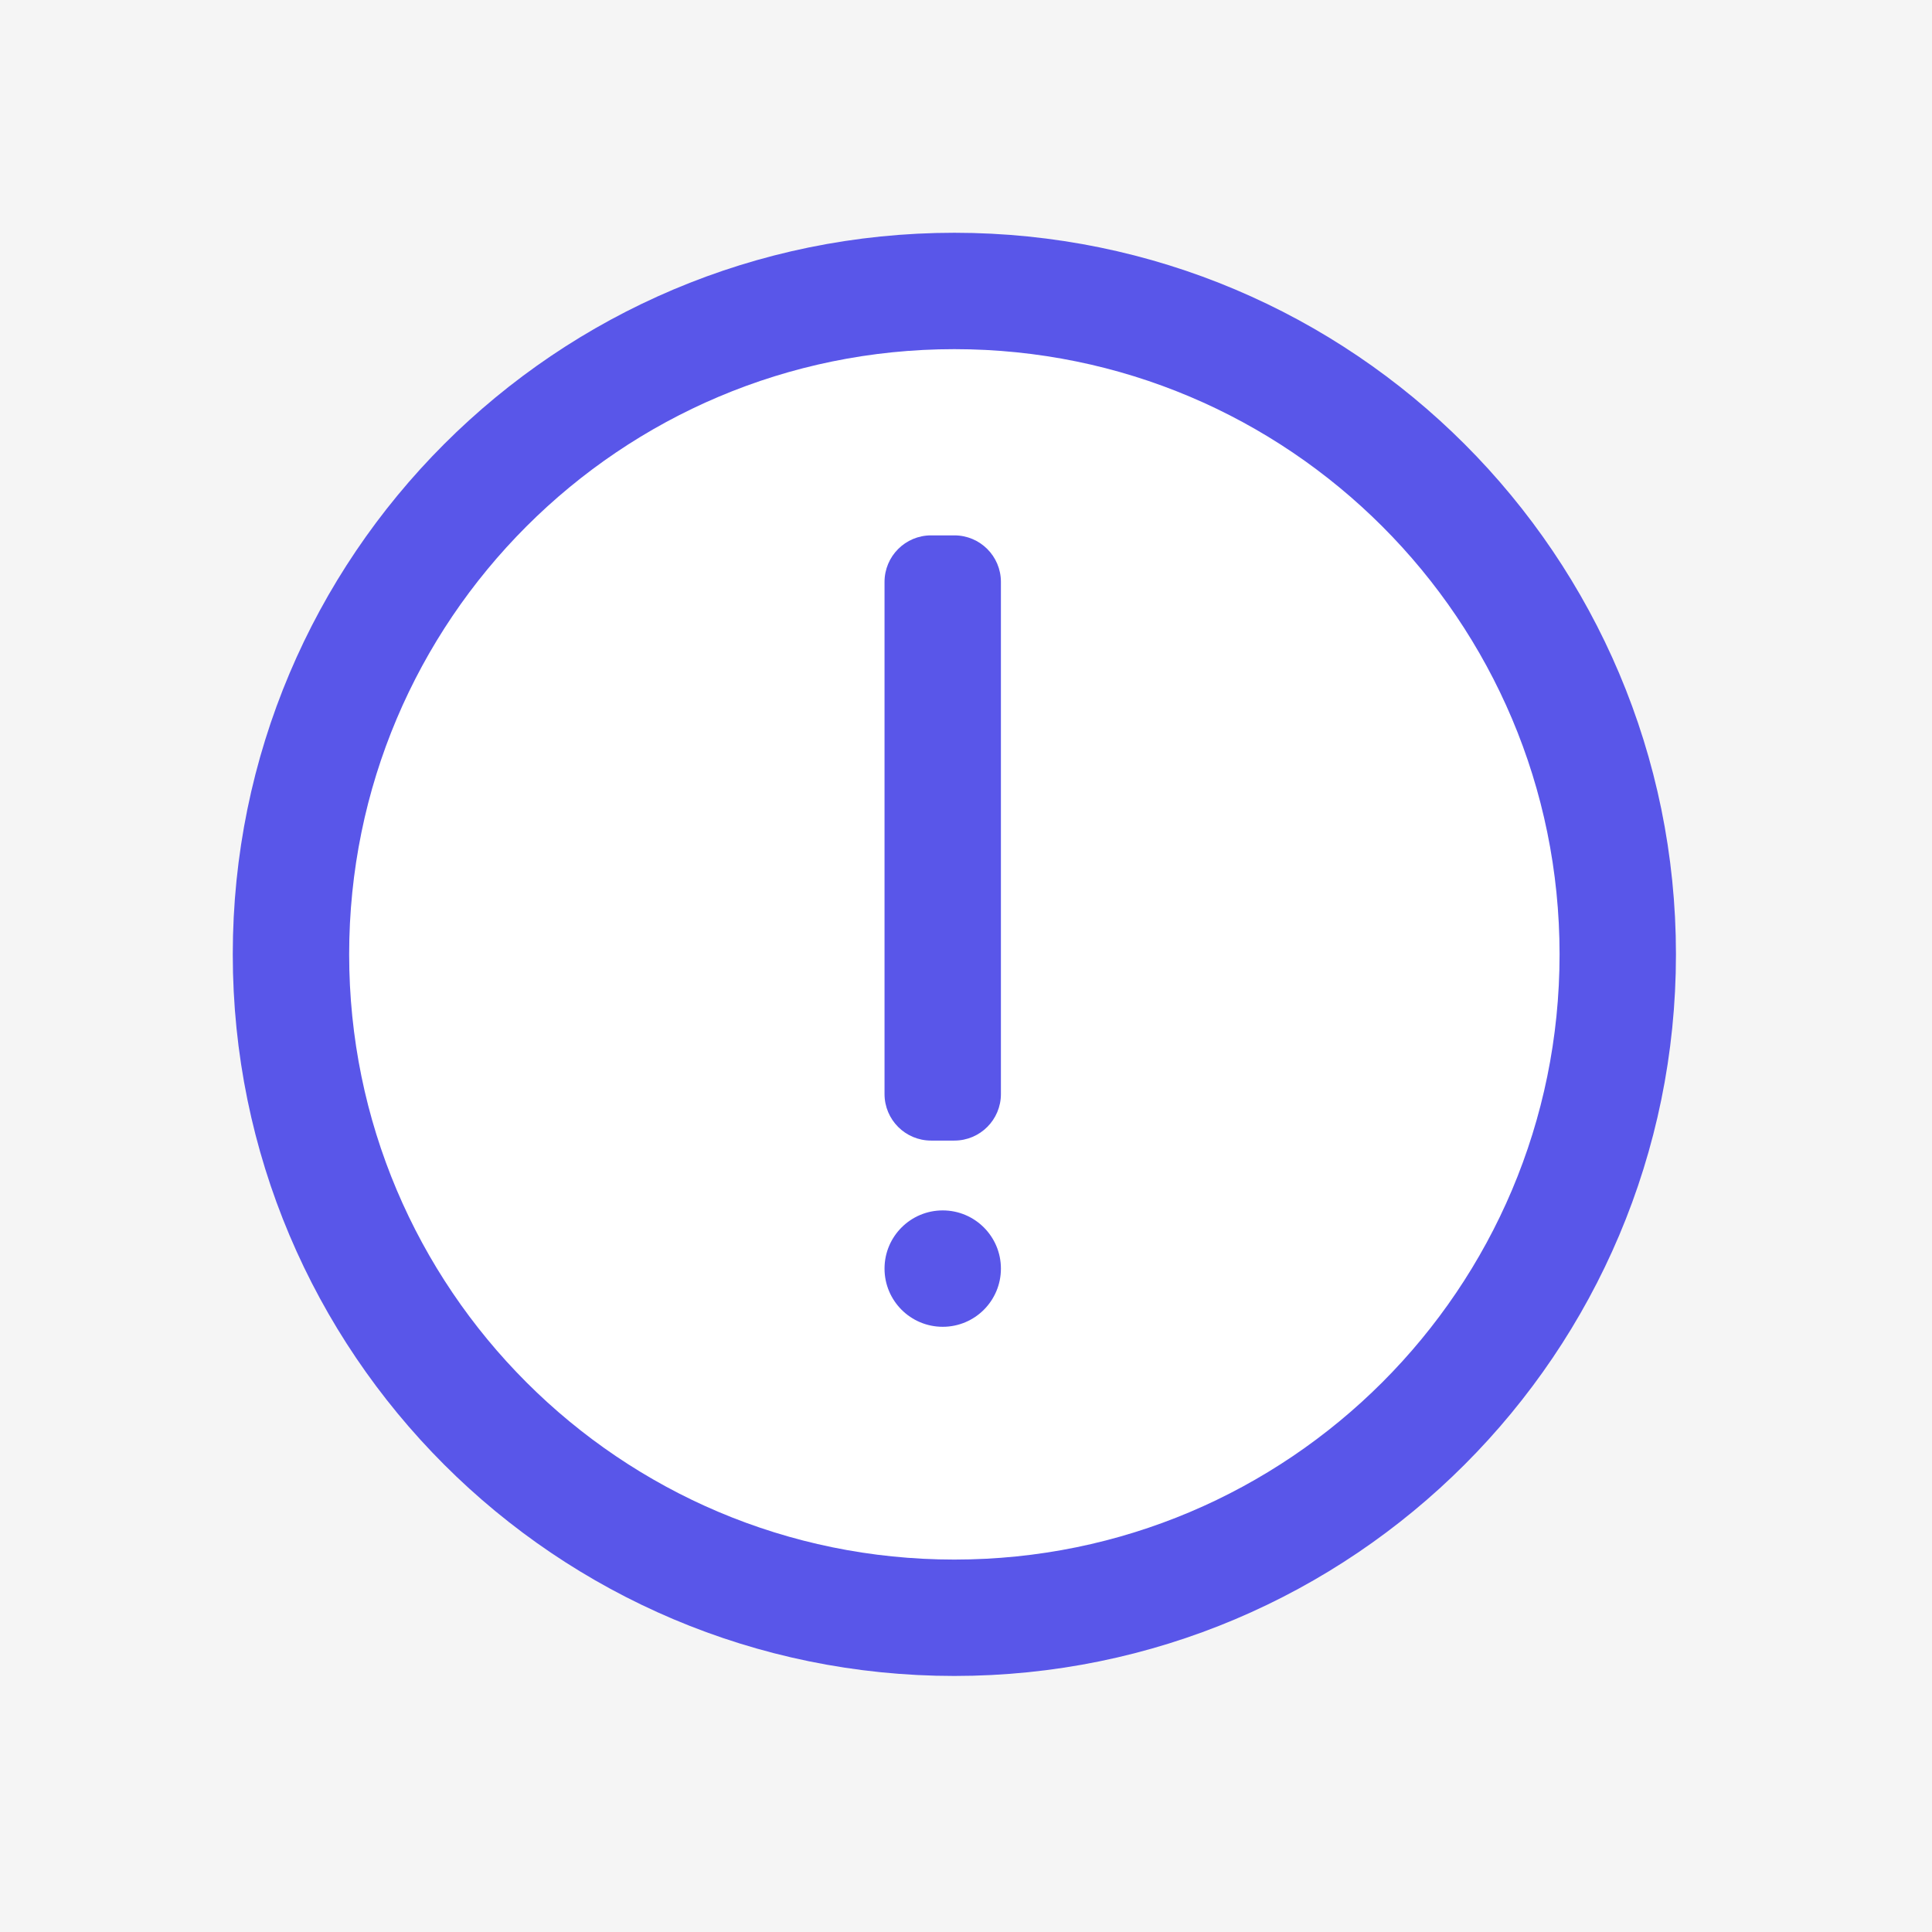
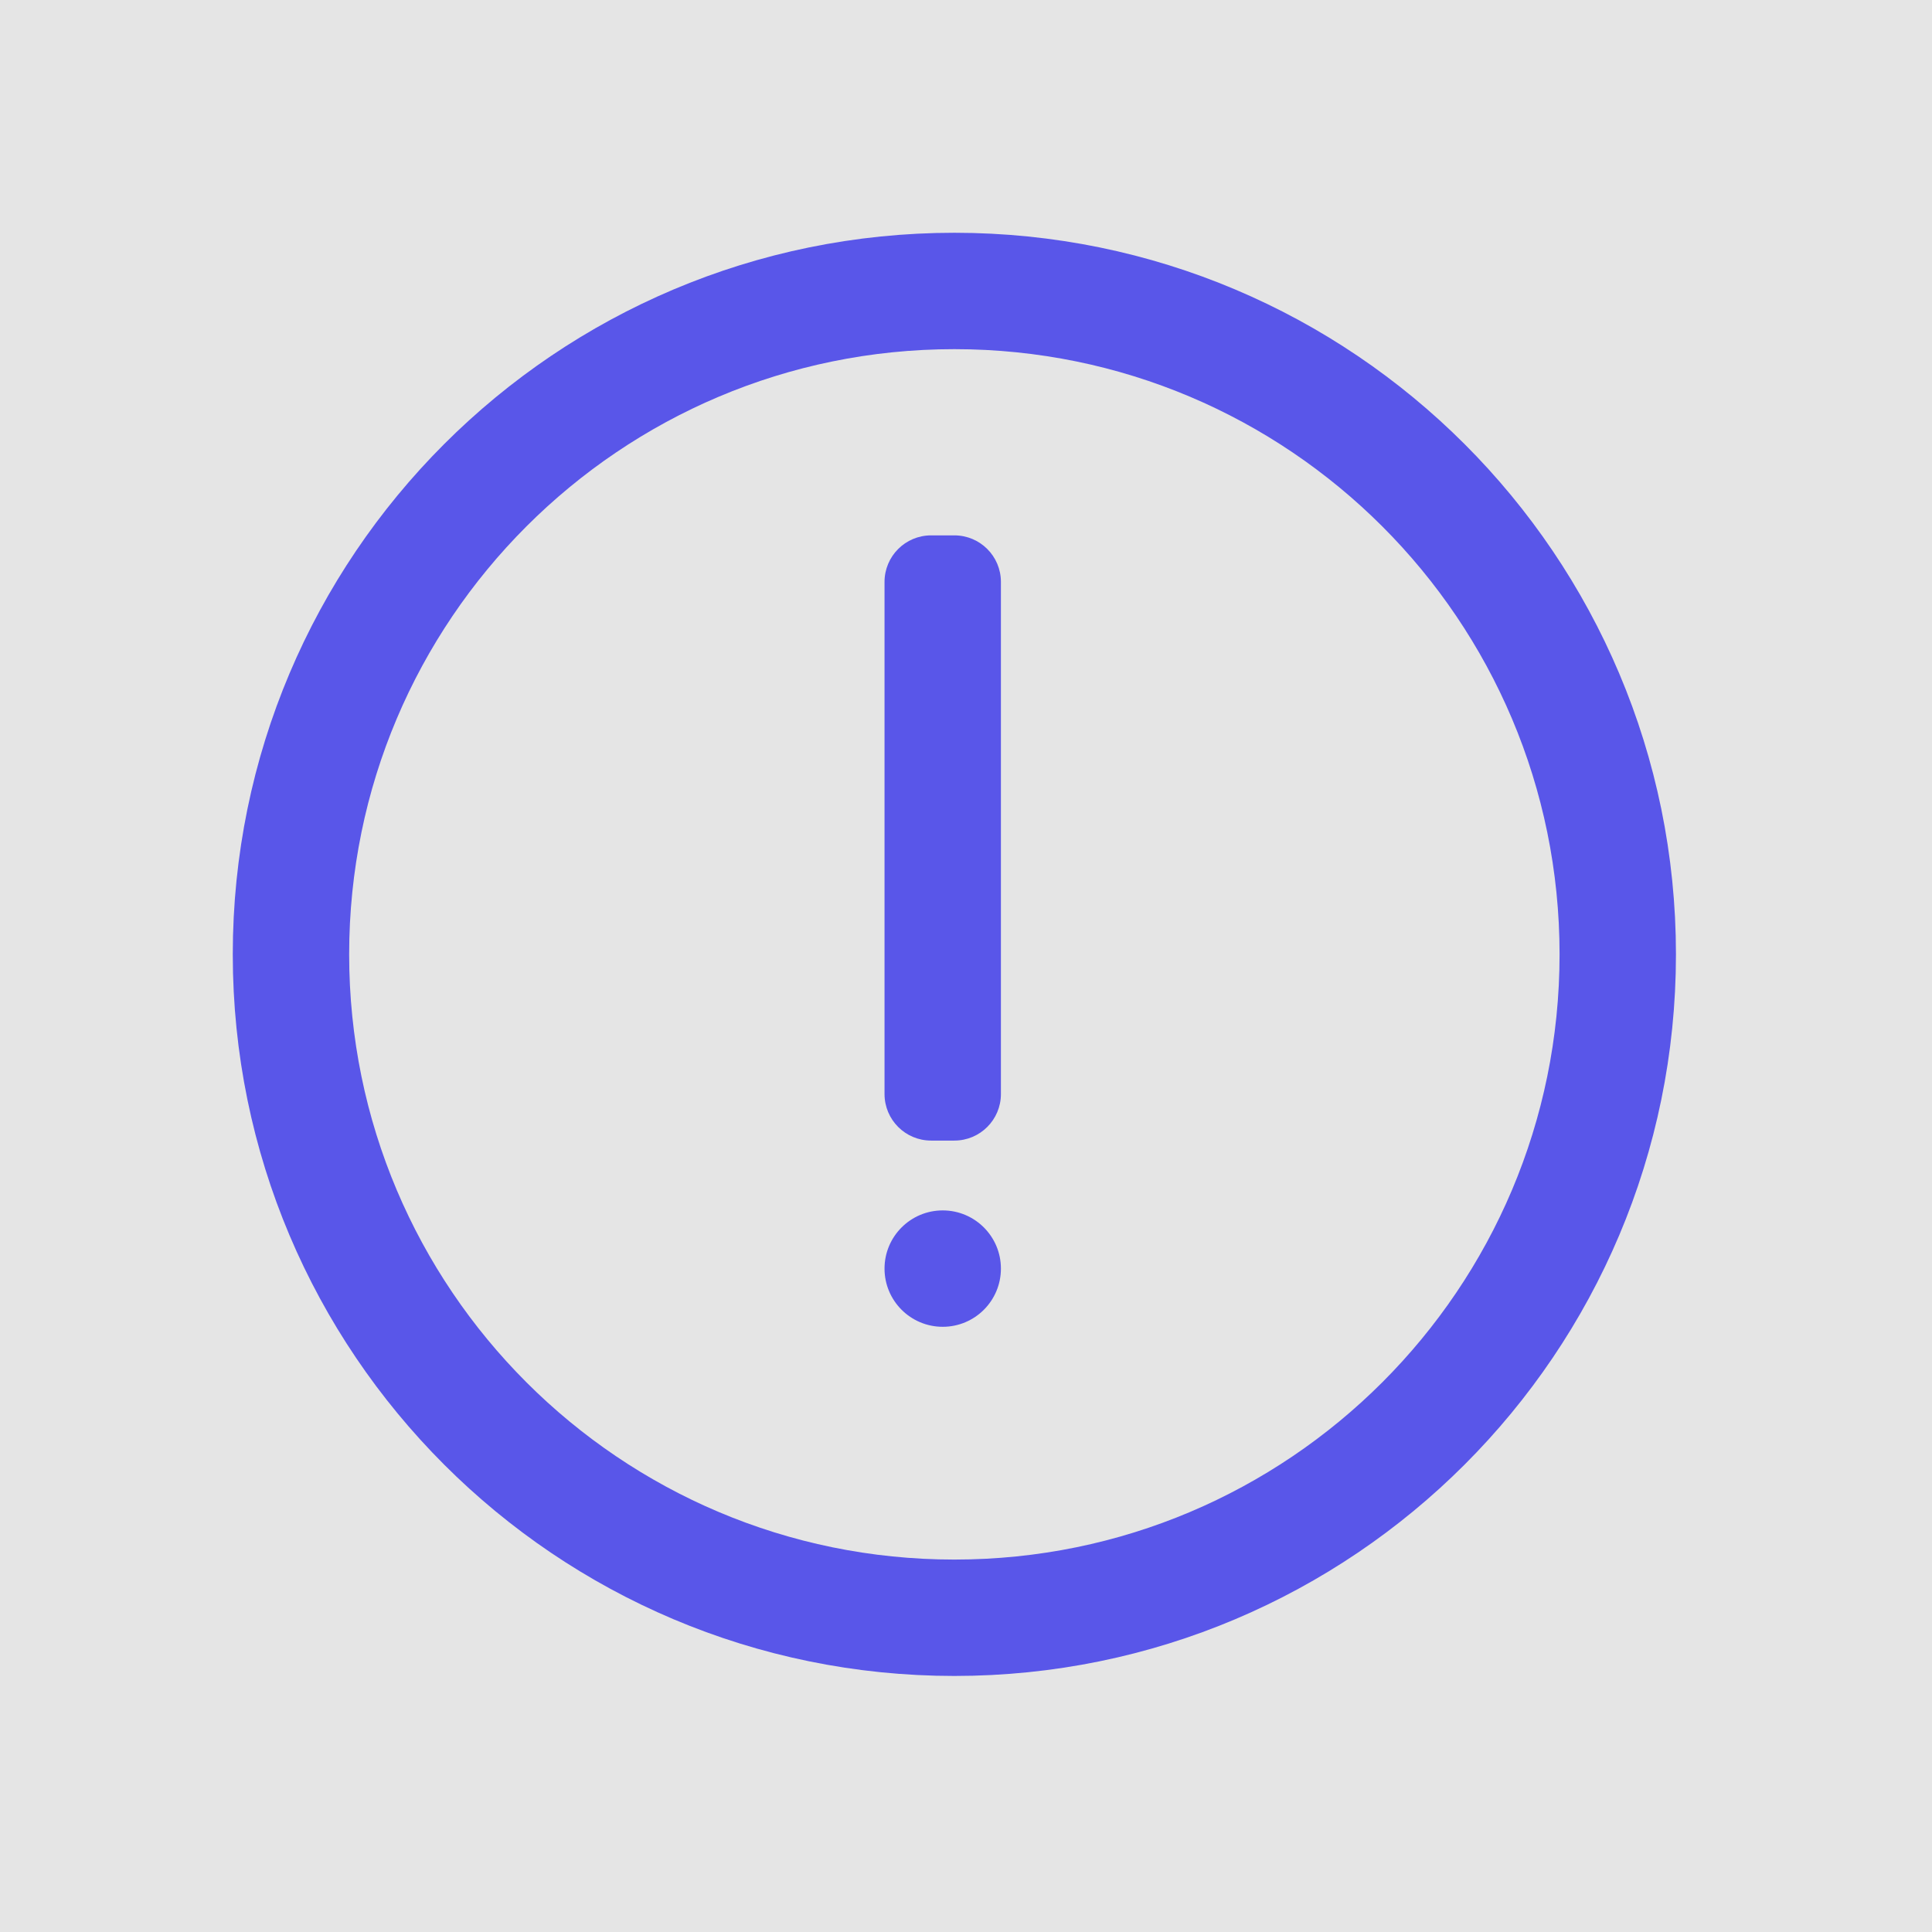
<svg xmlns="http://www.w3.org/2000/svg" width="83" height="83" viewBox="0 0 83 83" fill="none">
-   <rect width="83" height="83" fill="#F5F5F5" />
-   <circle cx="41" cy="41" r="28.5" fill="white" stroke="#5956E9" stroke-width="5" />
+   <rect width="83" height="83" fill="#E5E5E5" />
+   <circle cx="41" cy="41" r="28.5" fill="#E5E5E5" stroke="#5956E9" stroke-width="5" />
  <path d="M38 25C38 23.895 38.895 23 40 23H41C42.105 23 43 23.895 43 25V47C43 48.105 42.105 49 41 49H40C38.895 49 38 48.105 38 47V25Z" fill="#5956E9" />
  <path d="M43 54.5C43 55.881 41.881 57 40.5 57C39.119 57 38 55.881 38 54.5C38 53.119 39.119 52 40.5 52C41.881 52 43 53.119 43 54.5Z" fill="#5956E9" />
</svg>
